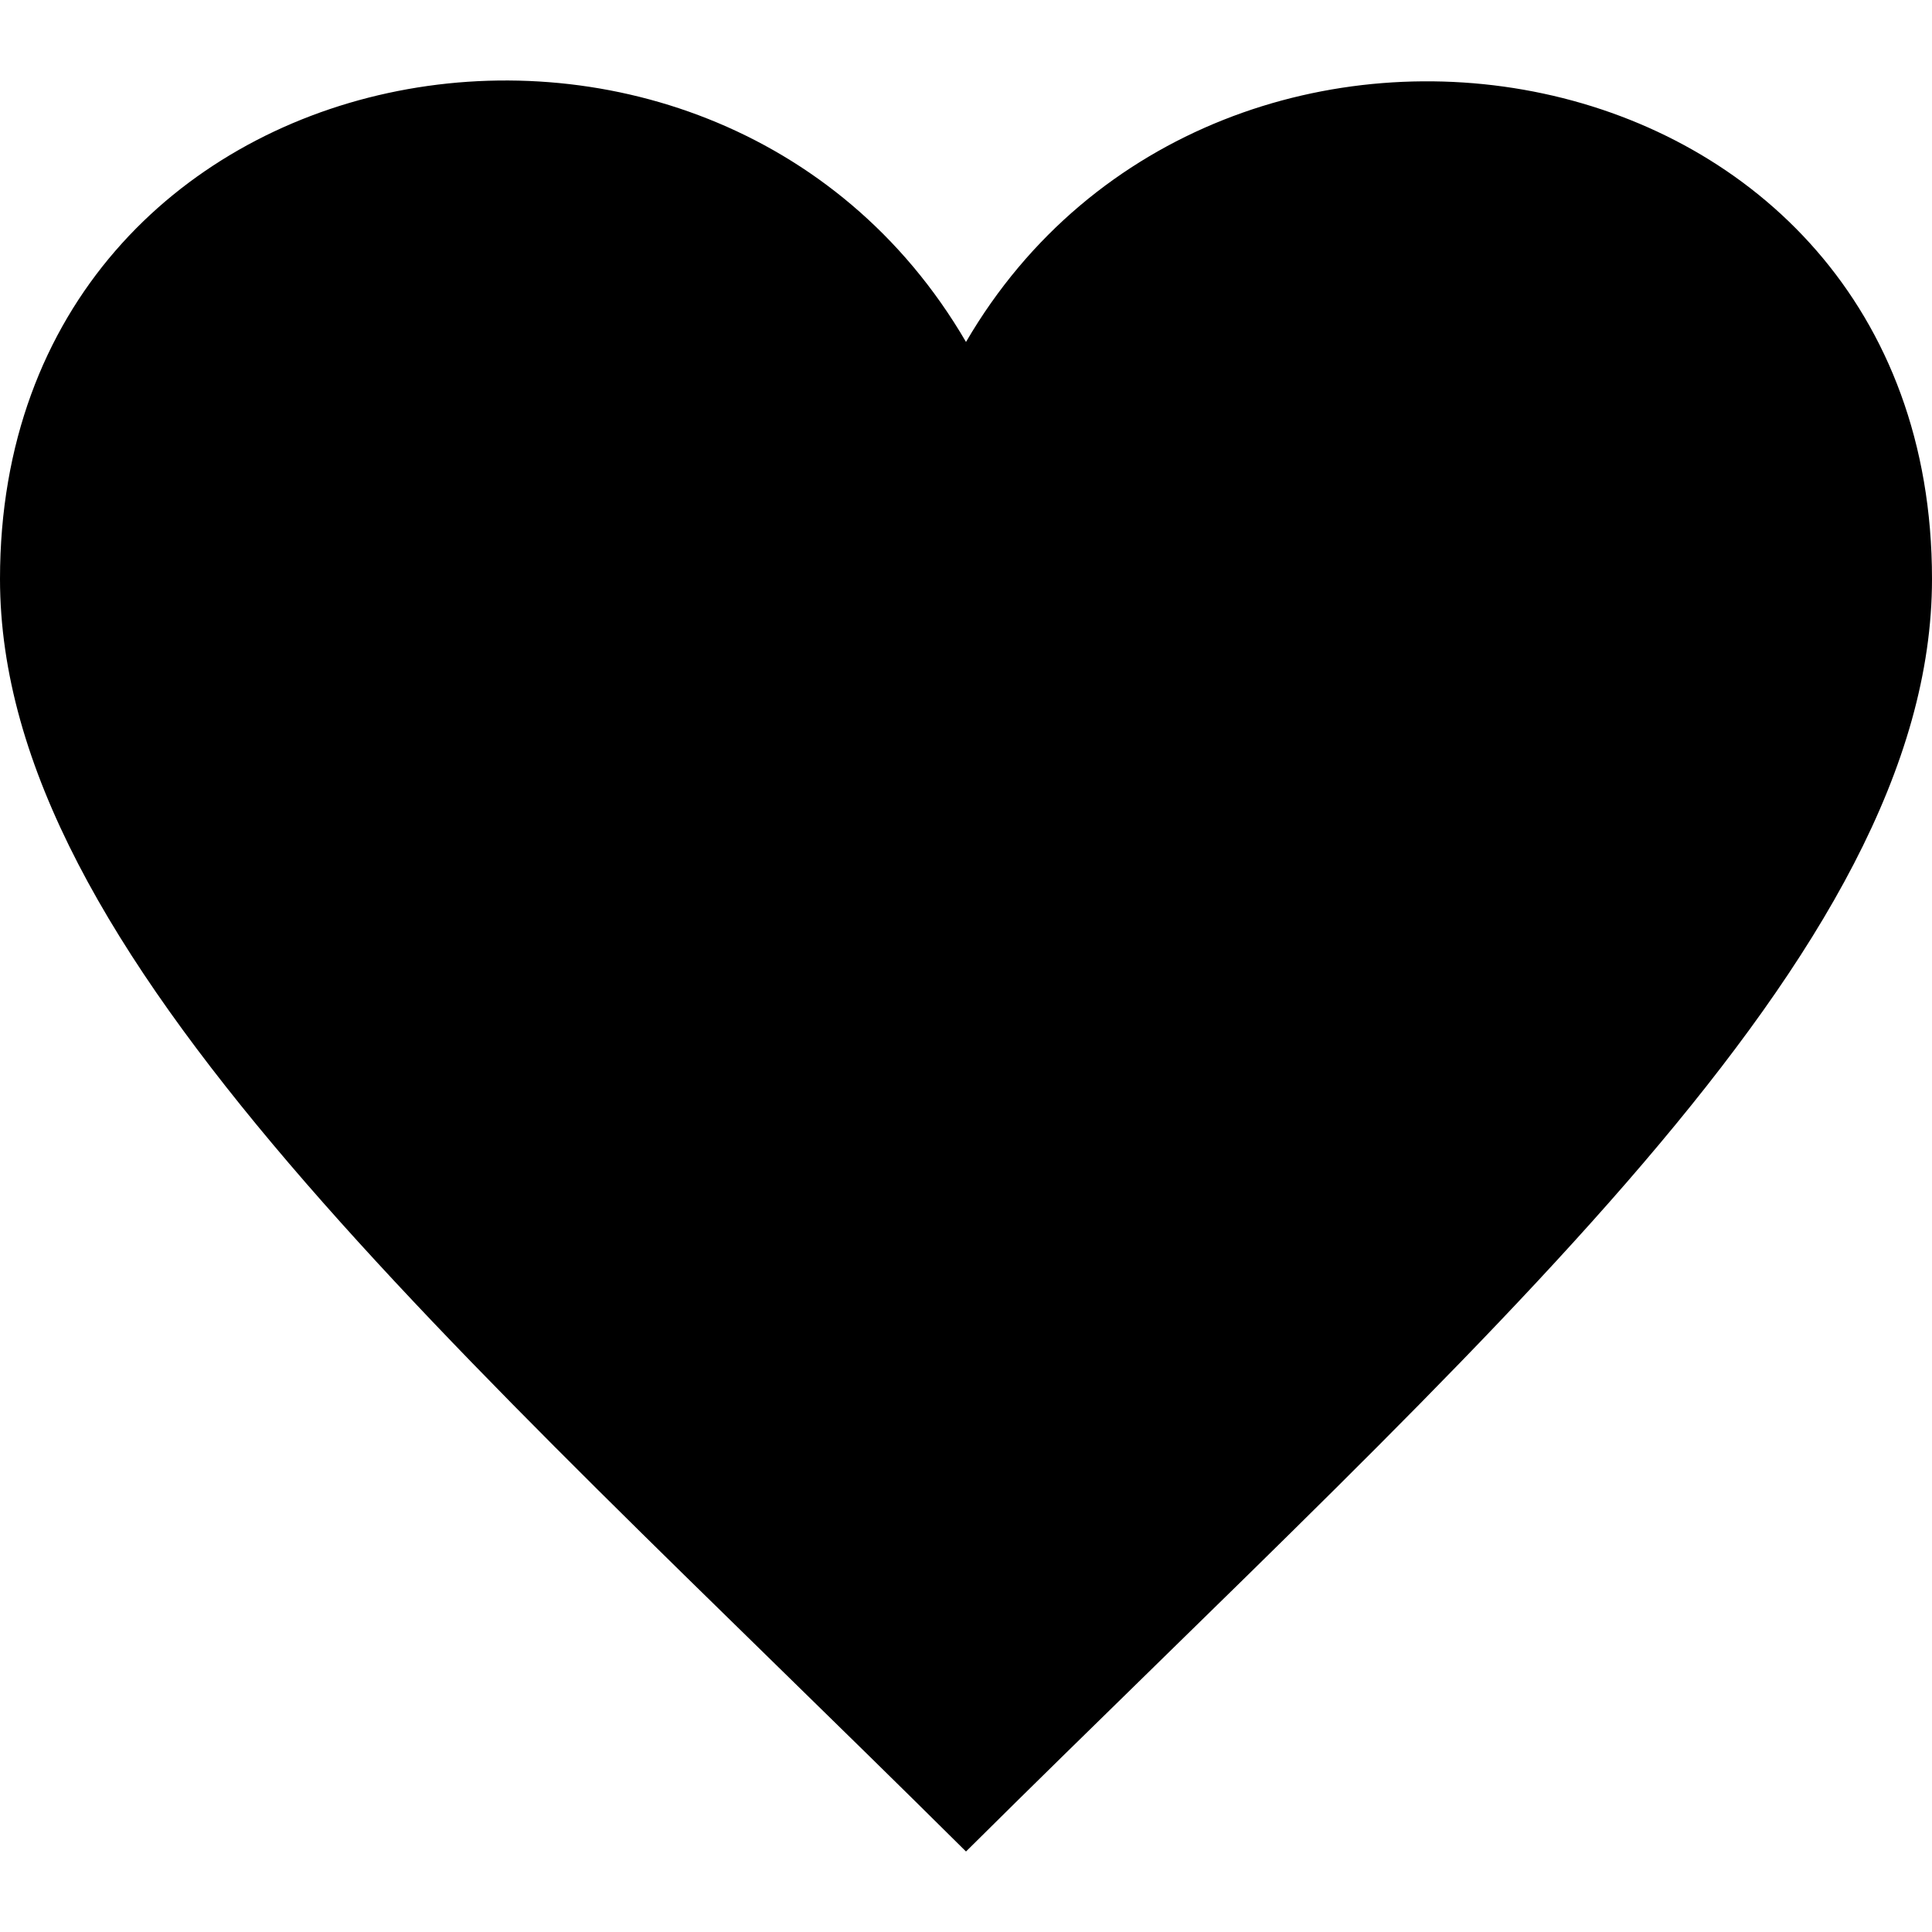
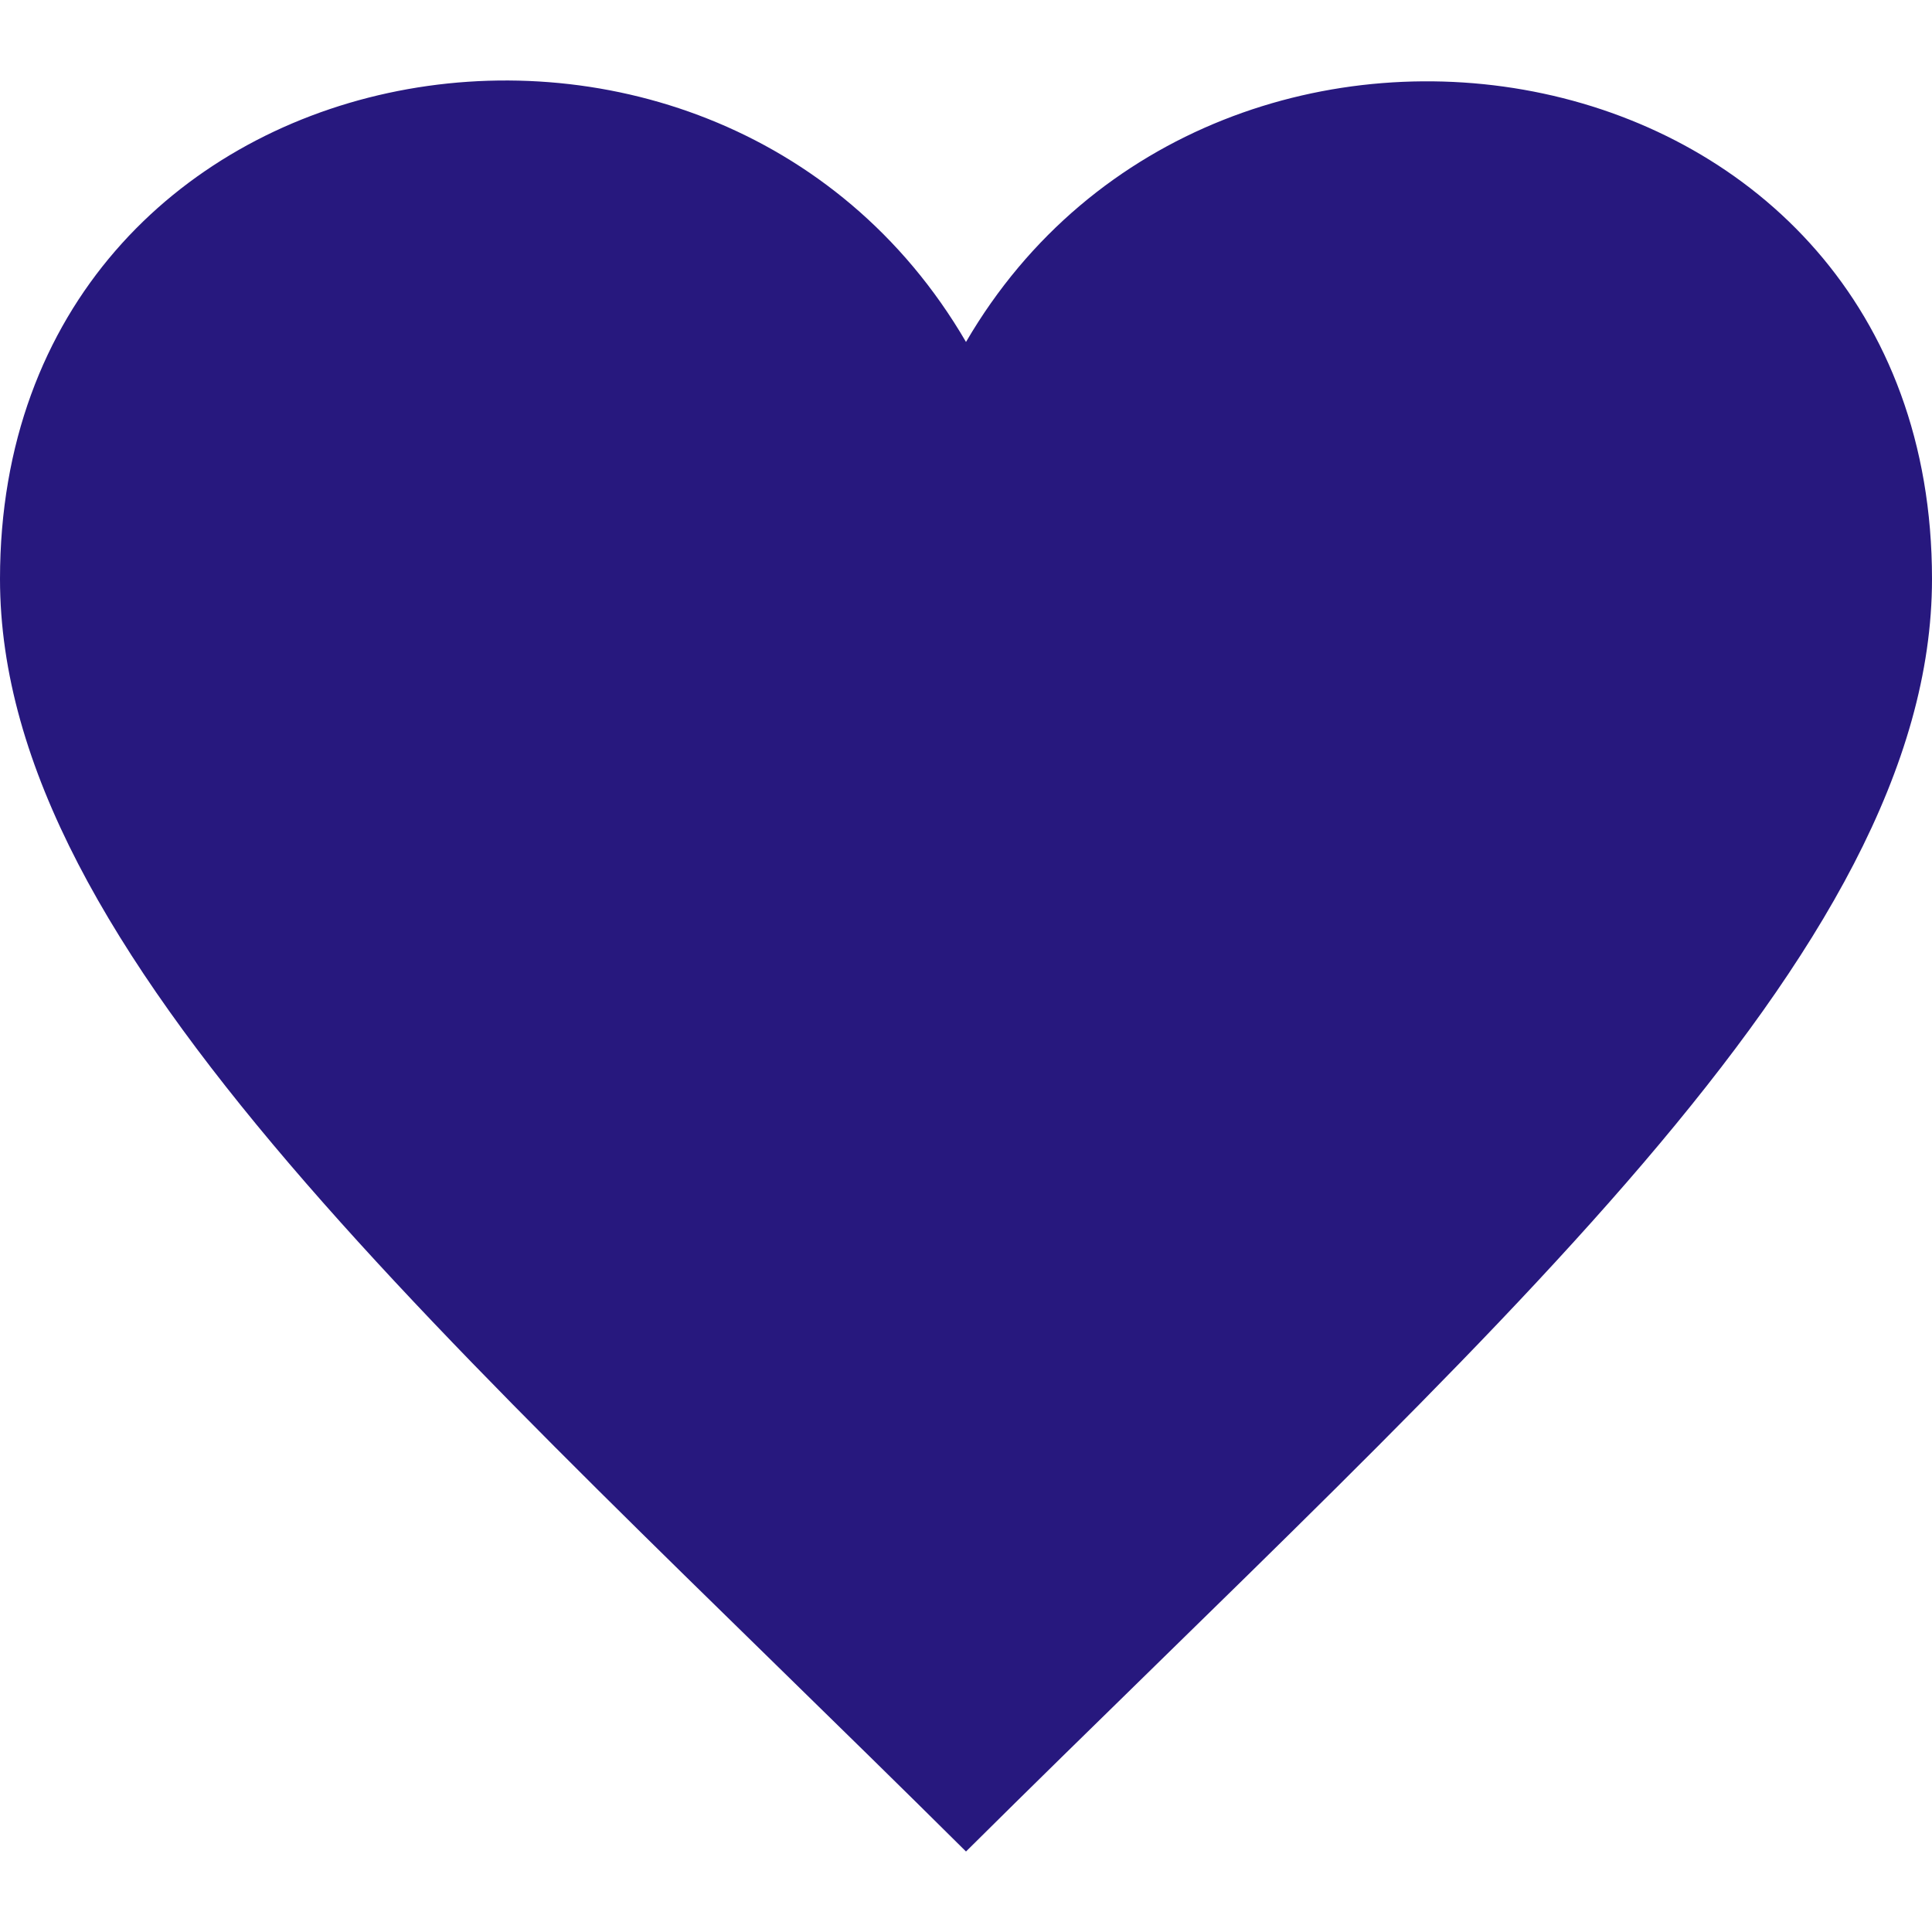
- <svg xmlns="http://www.w3.org/2000/svg" width="24" height="24" viewBox="0 0 24 24">
+ <svg xmlns="http://www.w3.org/2000/svg" fill="#27187E" width="24" height="24" viewBox="0 0 24 24">
  <path d="M12 4.248c-3.148-5.402-12-3.825-12 2.944 0 4.661 5.571 9.427 12 15.808 6.43-6.381 12-11.147 12-15.808 0-6.792-8.875-8.306-12-2.944z" />
</svg>
